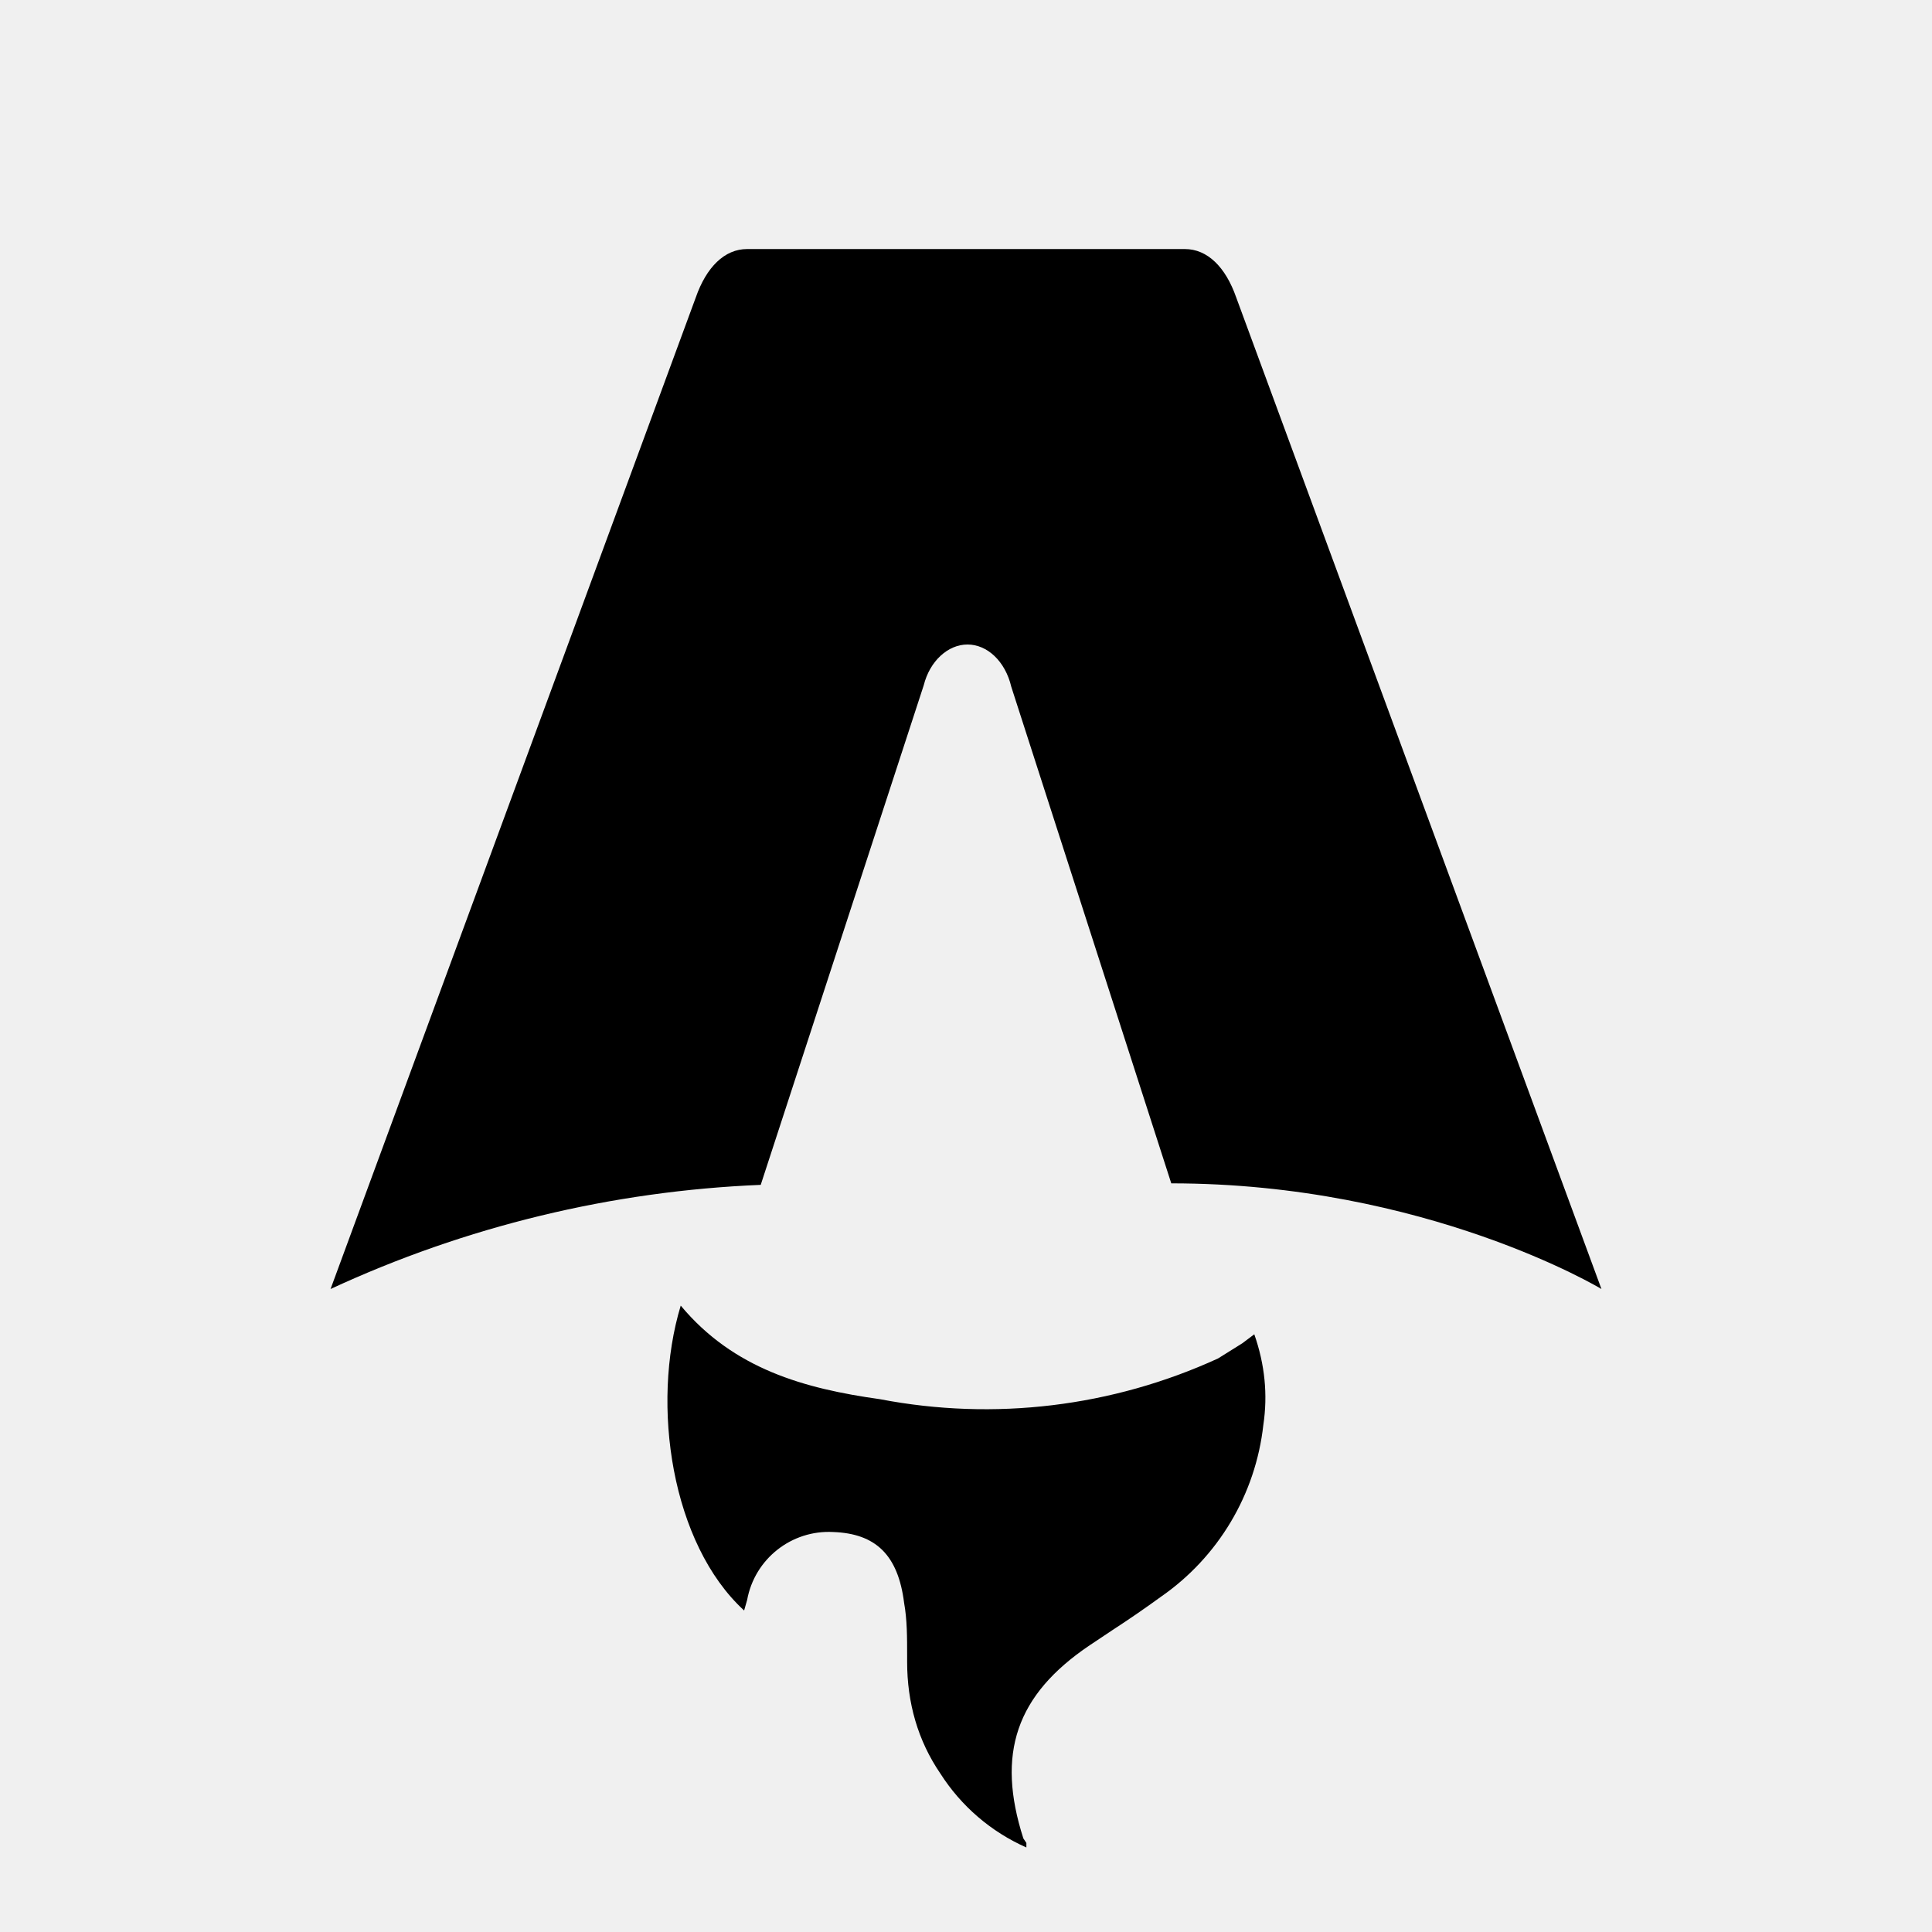
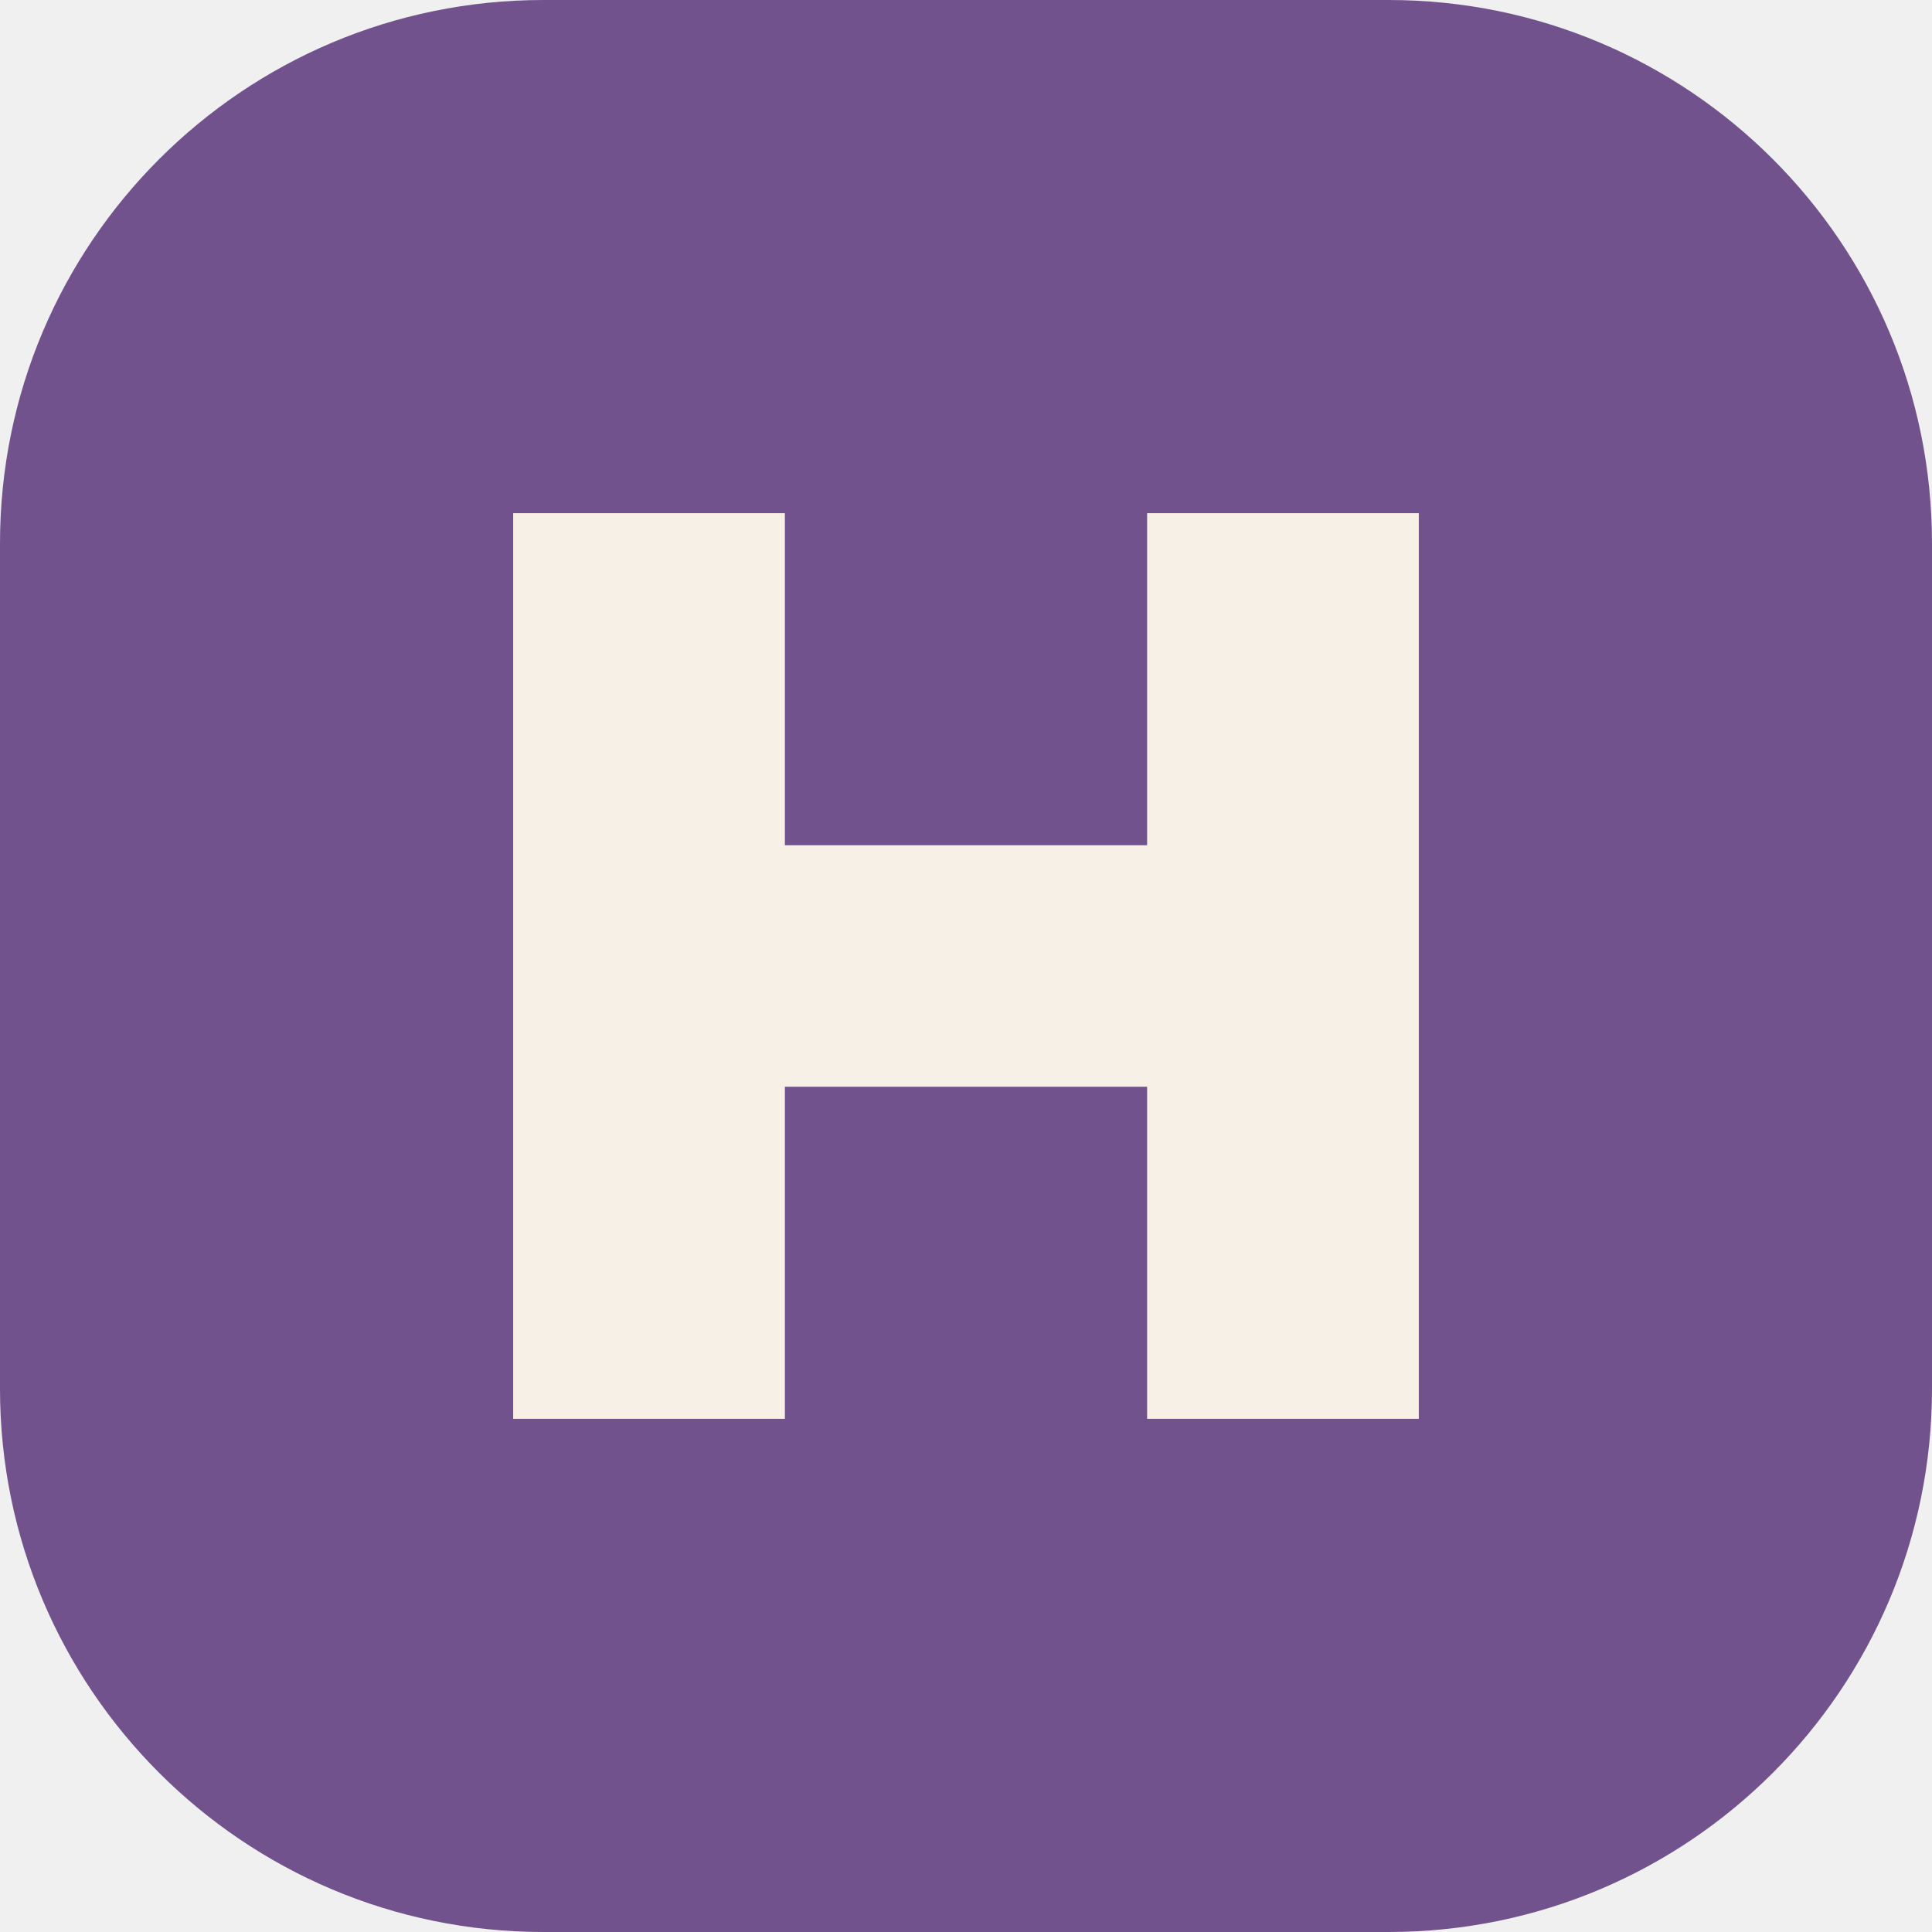
- <svg xmlns="http://www.w3.org/2000/svg" fill="none" viewBox="0 0 128 128">
-   <path d="M50.4 78.5a75.1 75.1 0 0 0-28.5 6.9l24.2-65.7c.7-2 1.9-3.2 3.4-3.2h29c1.5 0 2.7 1.2 3.4 3.2l24.2 65.7s-11.6-7-28.5-7L67 45.5c-.4-1.7-1.6-2.8-2.9-2.8-1.3 0-2.5 1.1-2.9 2.7L50.4 78.5Zm-1.1 28.2Zm-4.2-20.2c-2 6.6-.6 15.8 4.2 20.2a17.5 17.5 0 0 1 .2-.7 5.5 5.5 0 0 1 5.7-4.5c2.8.1 4.3 1.5 4.7 4.7.2 1.1.2 2.3.2 3.5v.4c0 2.7.7 5.2 2.2 7.4a13 13 0 0 0 5.7 4.9v-.3l-.2-.3c-1.8-5.6-.5-9.5 4.4-12.8l1.5-1a73 73 0 0 0 3.2-2.2 16 16 0 0 0 6.8-11.4c.3-2 .1-4-.6-6l-.8.6-1.6 1a37 37 0 0 1-22.4 2.7c-5-.7-9.7-2-13.2-6.2Z" />
-   <style>
-         path { fill: #000; }
-         @media (prefers-color-scheme: dark) {
-             path { fill: #FFF; }
-         }
-     </style>
+ <svg xmlns="http://www.w3.org/2000/svg" viewBox="0 0 64 64">
+   <rect width="64" height="64" rx="18" fill="#72528c" />
+   <path fill="#f6f0e7" d="M17 17h9v30h-9zm21 0h9v30h-9zM26 28h12v8H26z" />
</svg>
